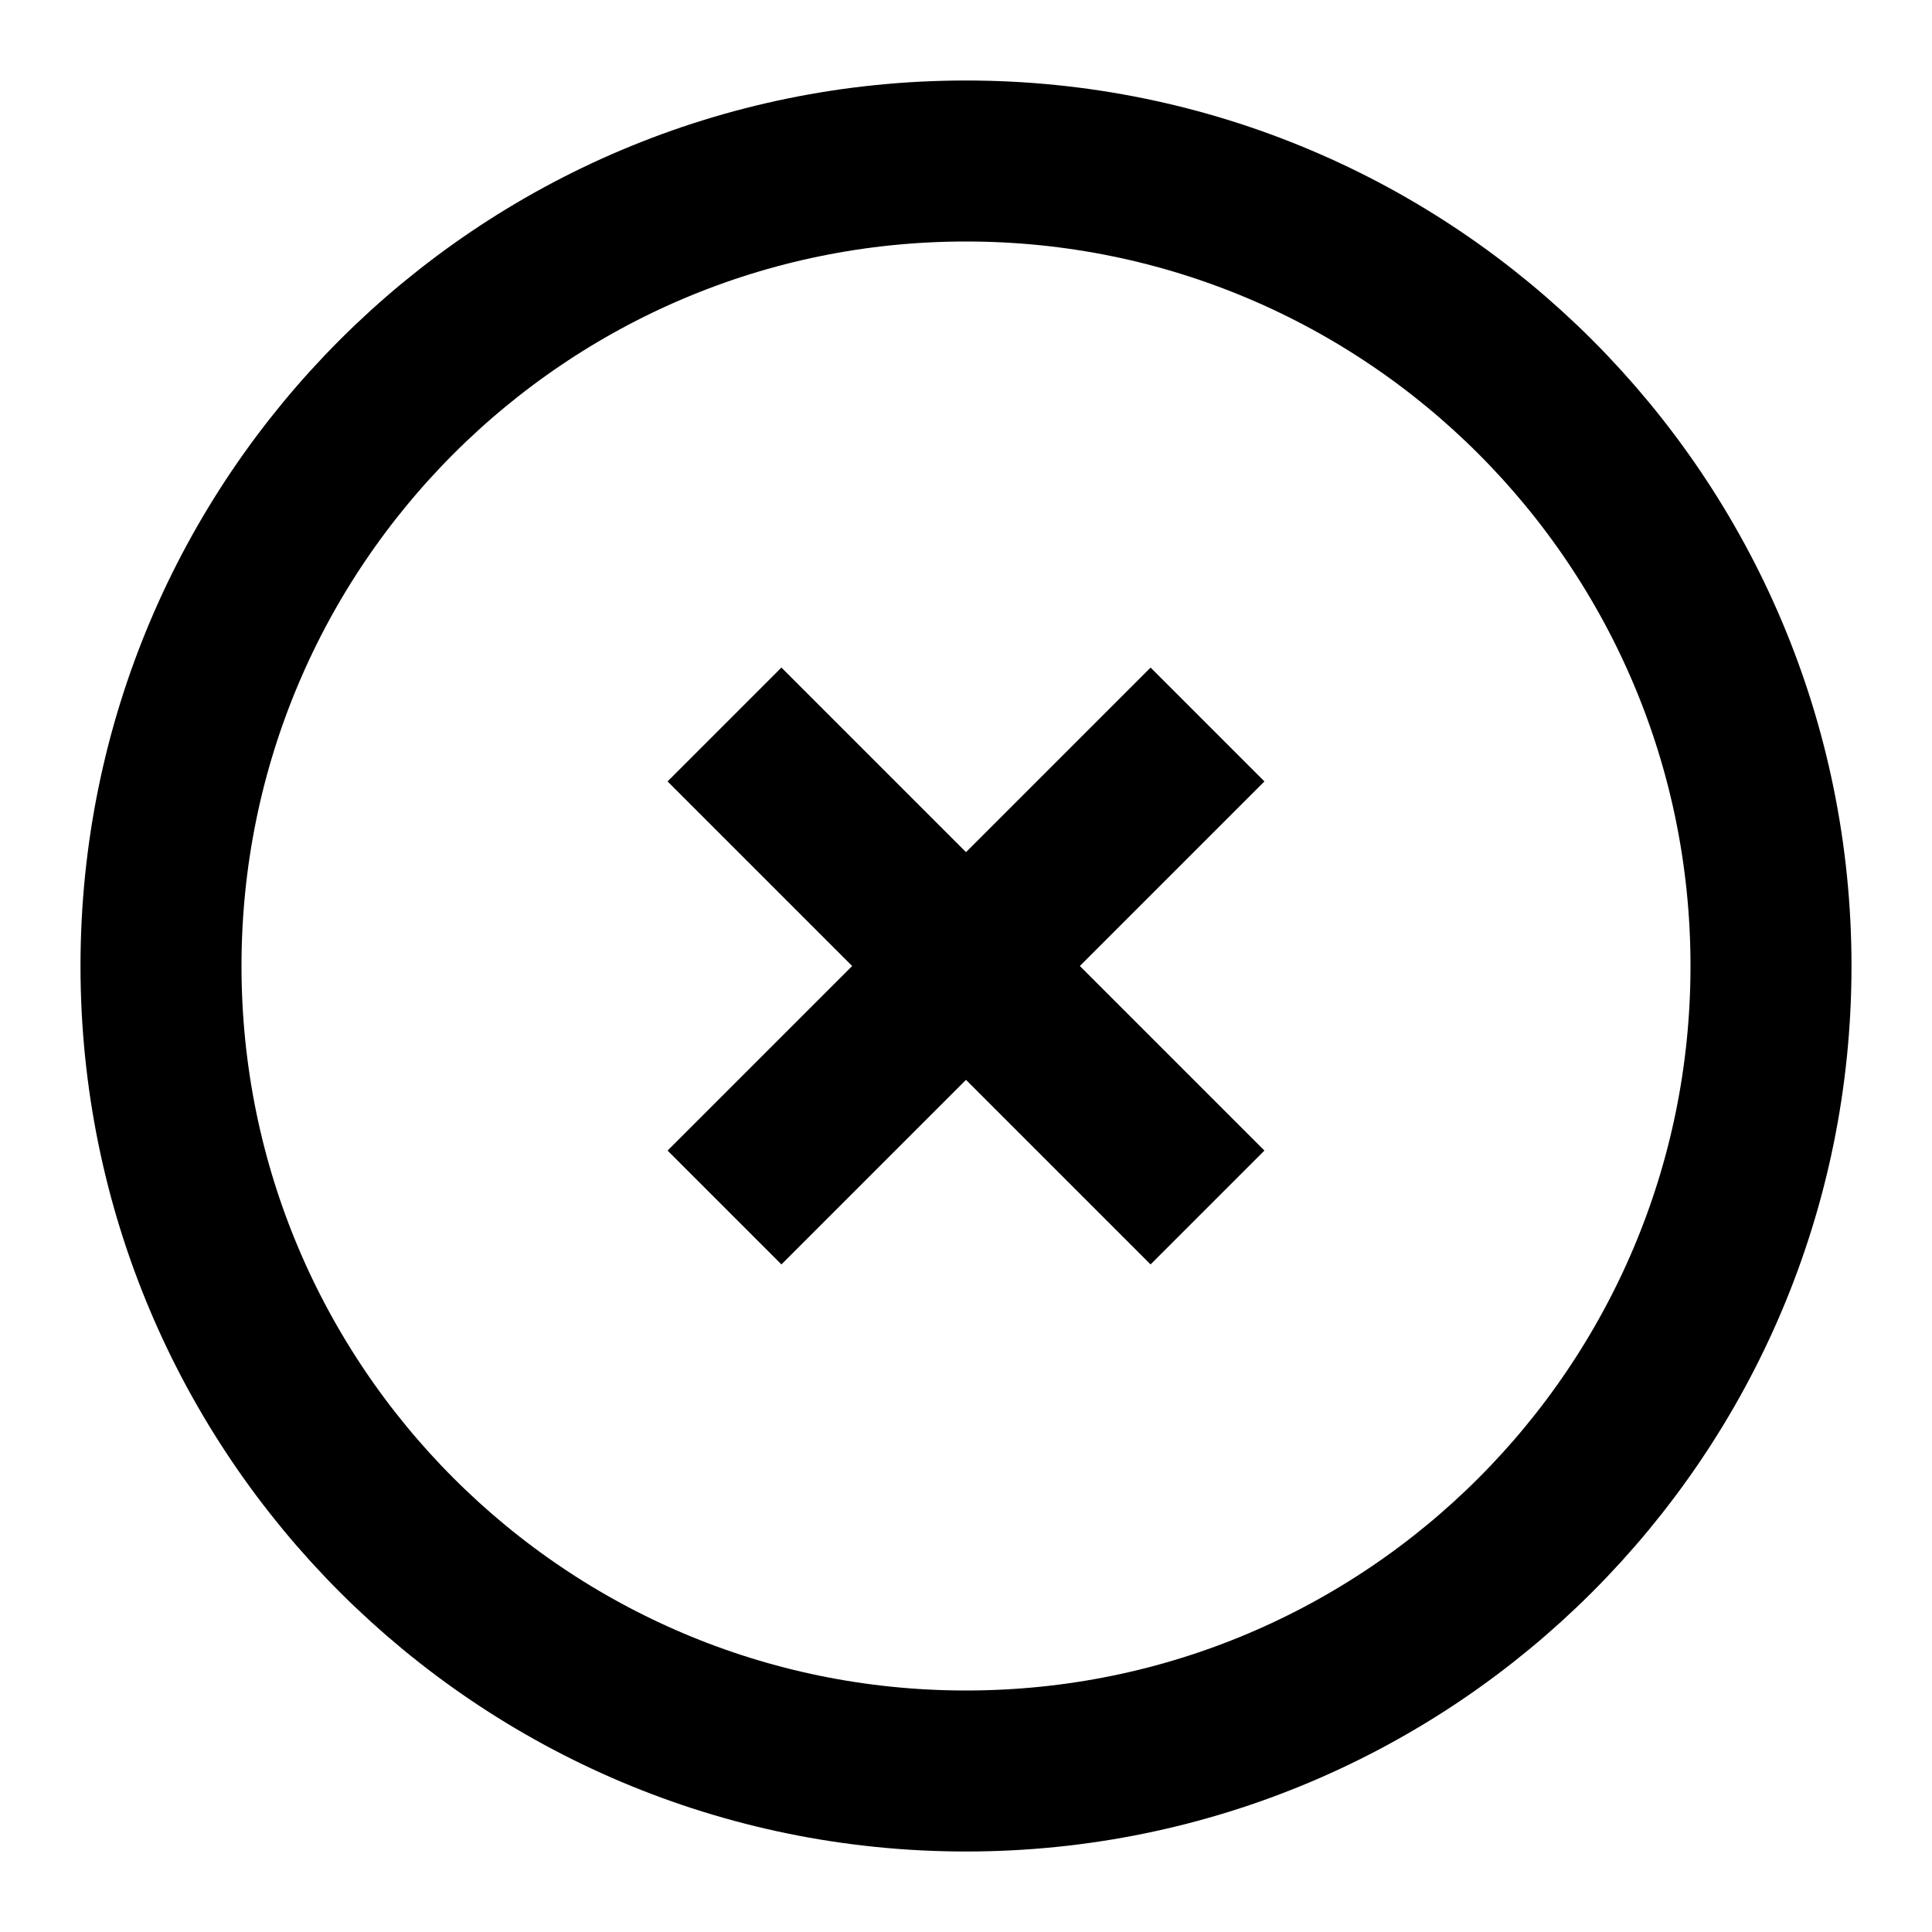
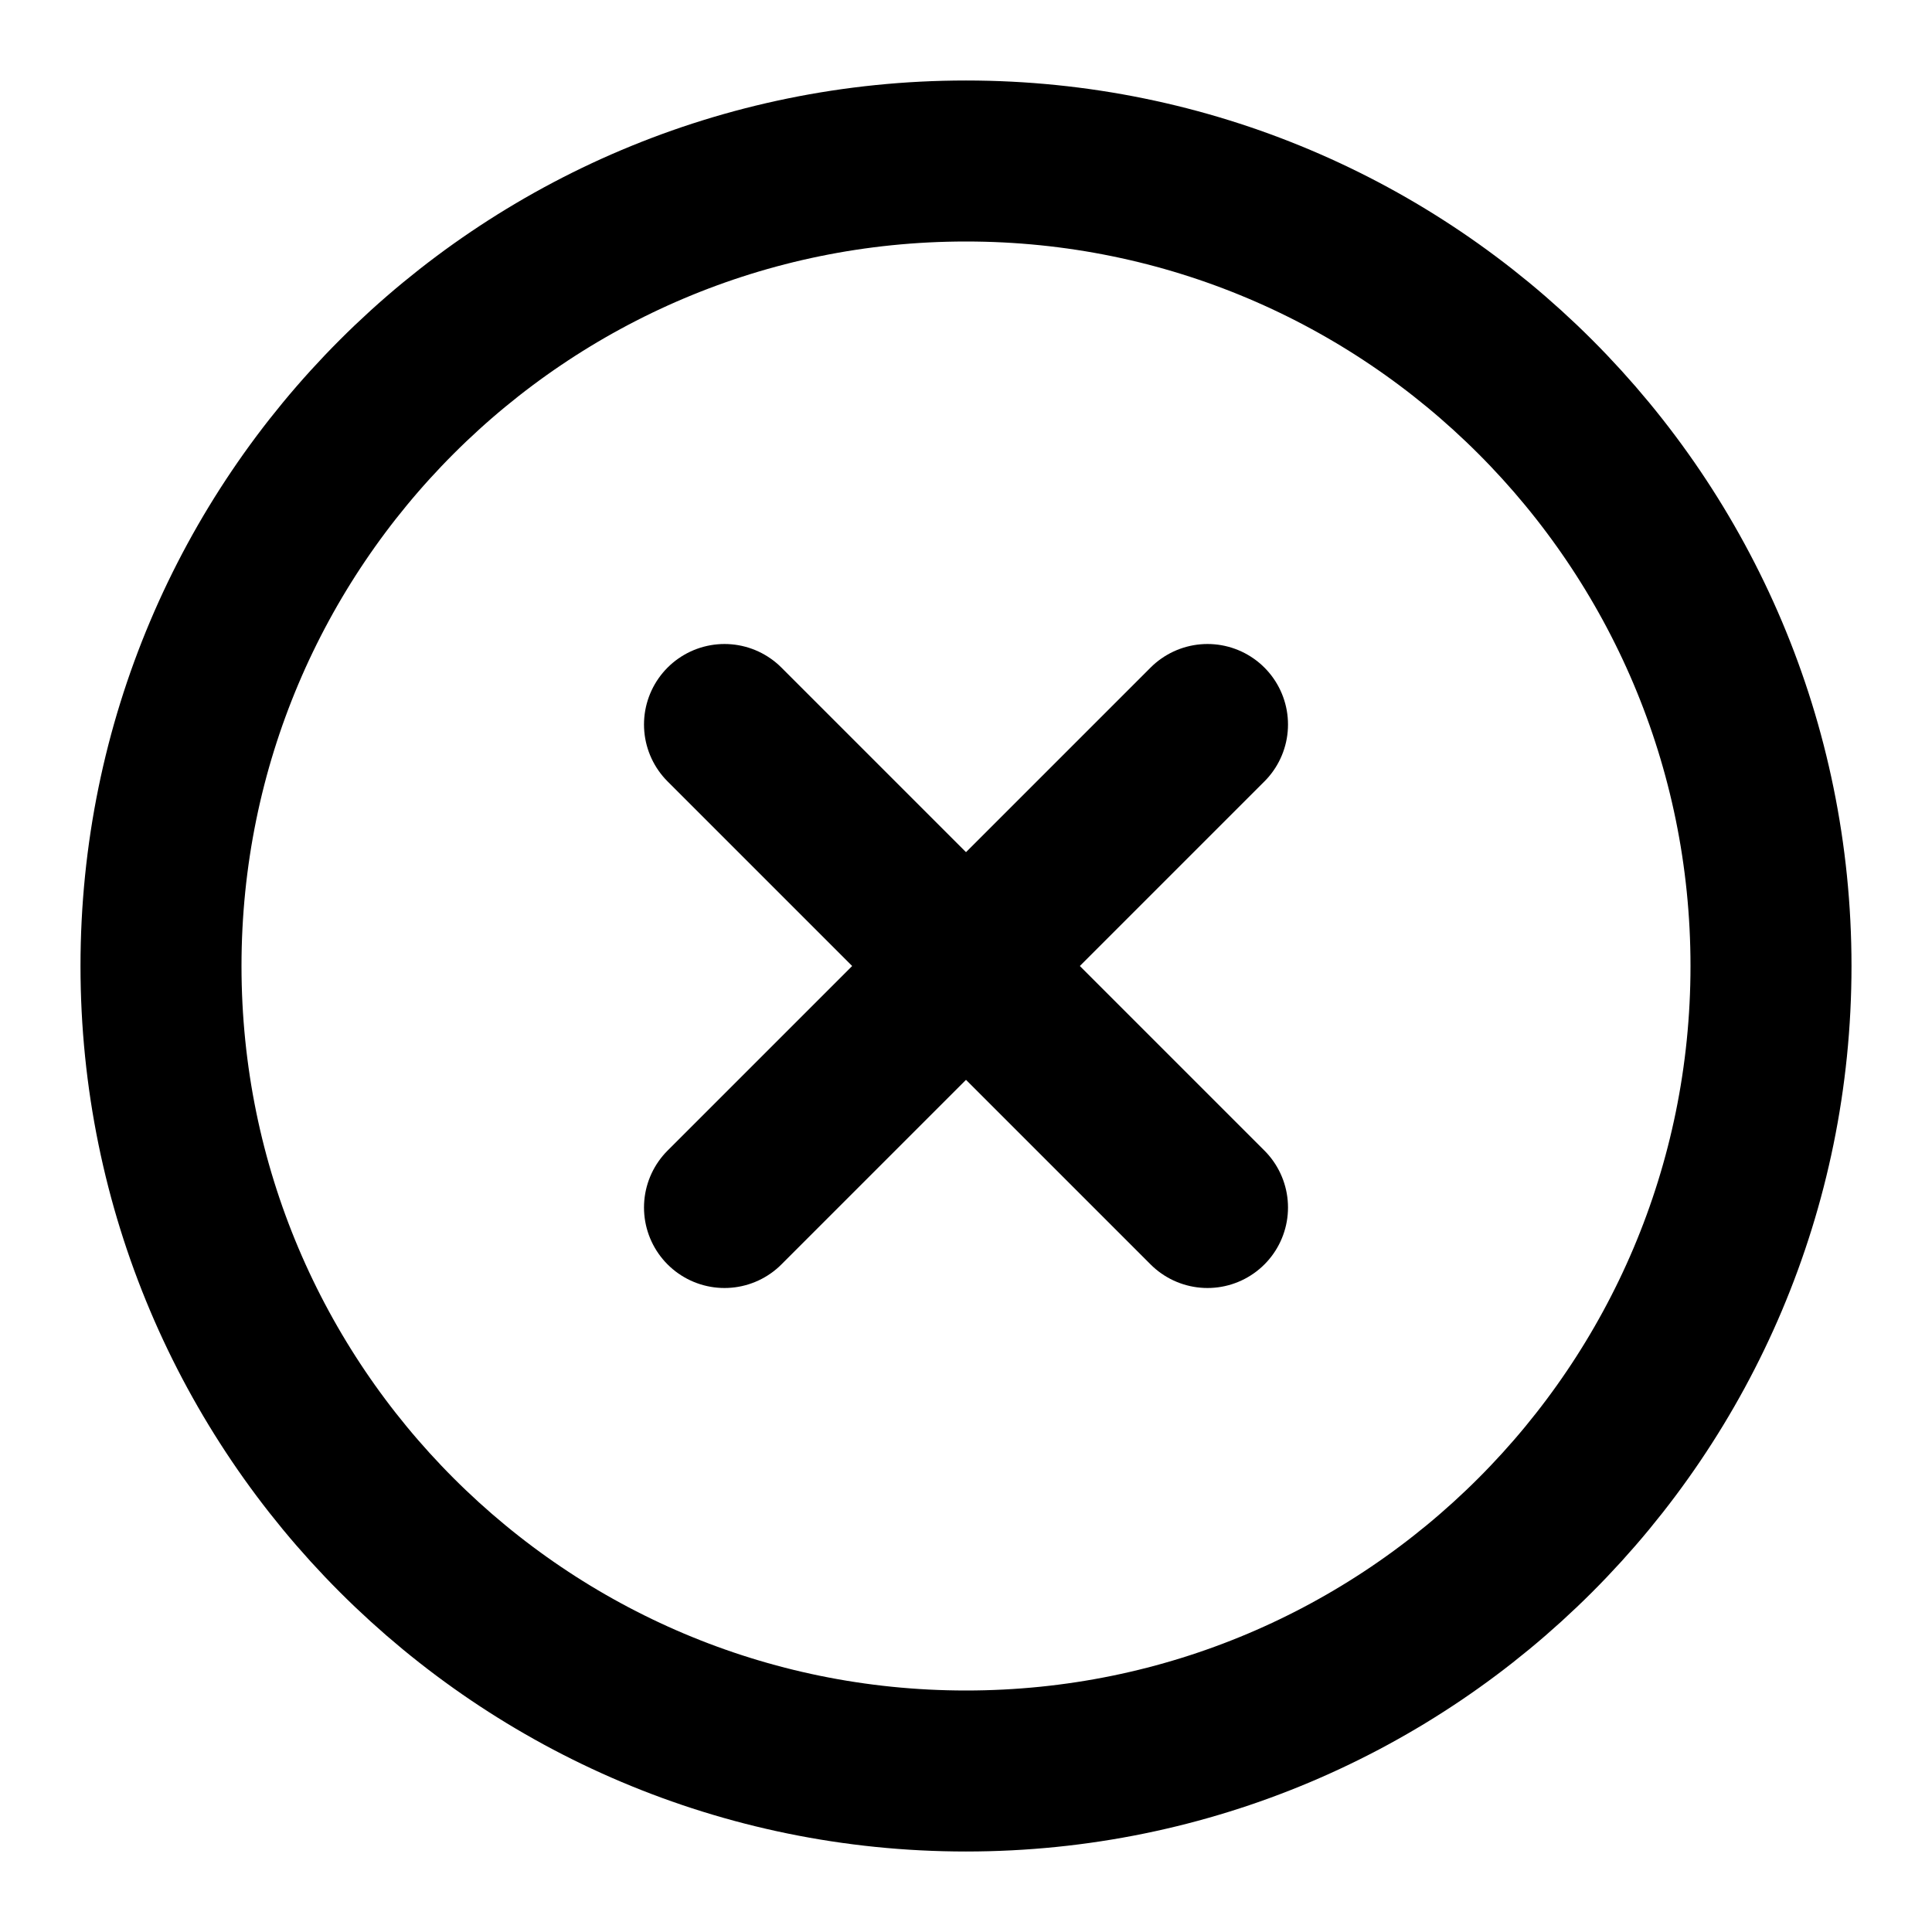
- <svg xmlns="http://www.w3.org/2000/svg" viewBox="0 0 24 24" fill="none" stroke="currentColor" stroke-width="2">
+ <svg xmlns="http://www.w3.org/2000/svg" width="24" height="24" viewBox="0 0 24 24" fill="none" stroke="currentColor" stroke-width="2" stroke-linecap="round" stroke-linejoin="round">
  <circle cx="12" cy="12" r="10" />
-   <line x1="15" y1="9" x2="9" y2="15" />
-   <line x1="9" y1="9" x2="15" y2="15" />
+   <path d="m15 9-6 6" />
+   <path d="m9 9 6 6" />
</svg>
